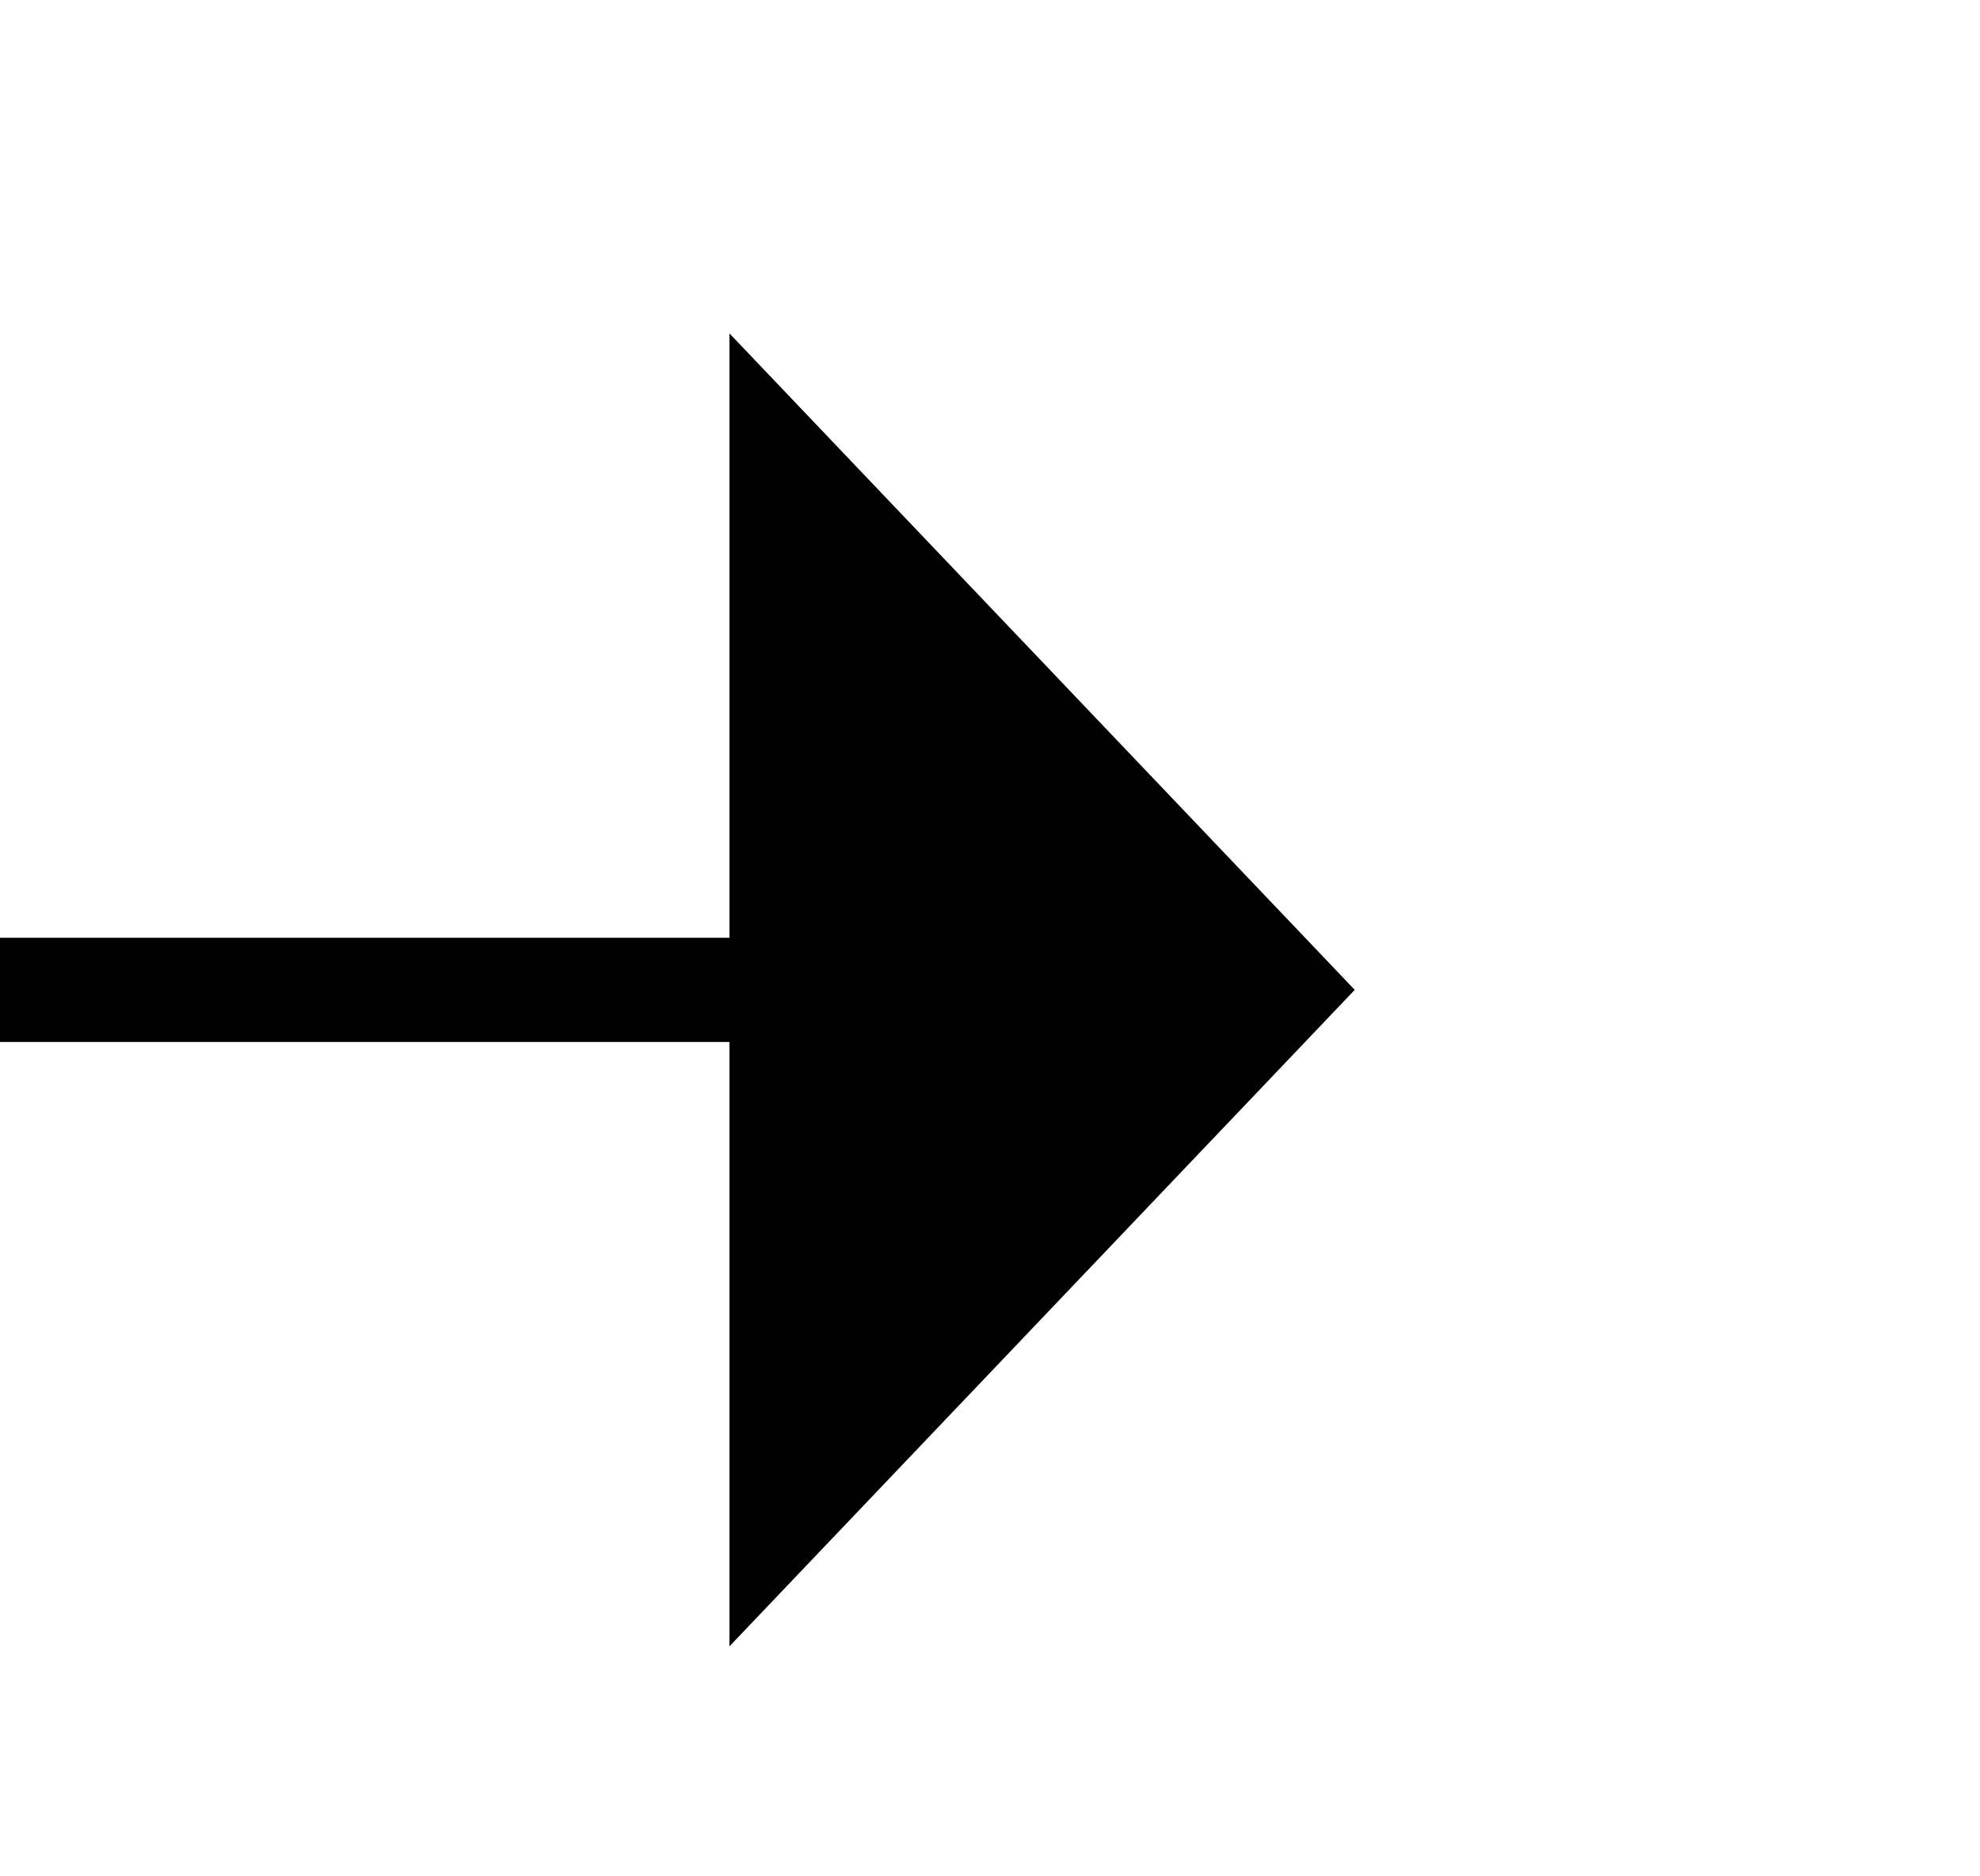
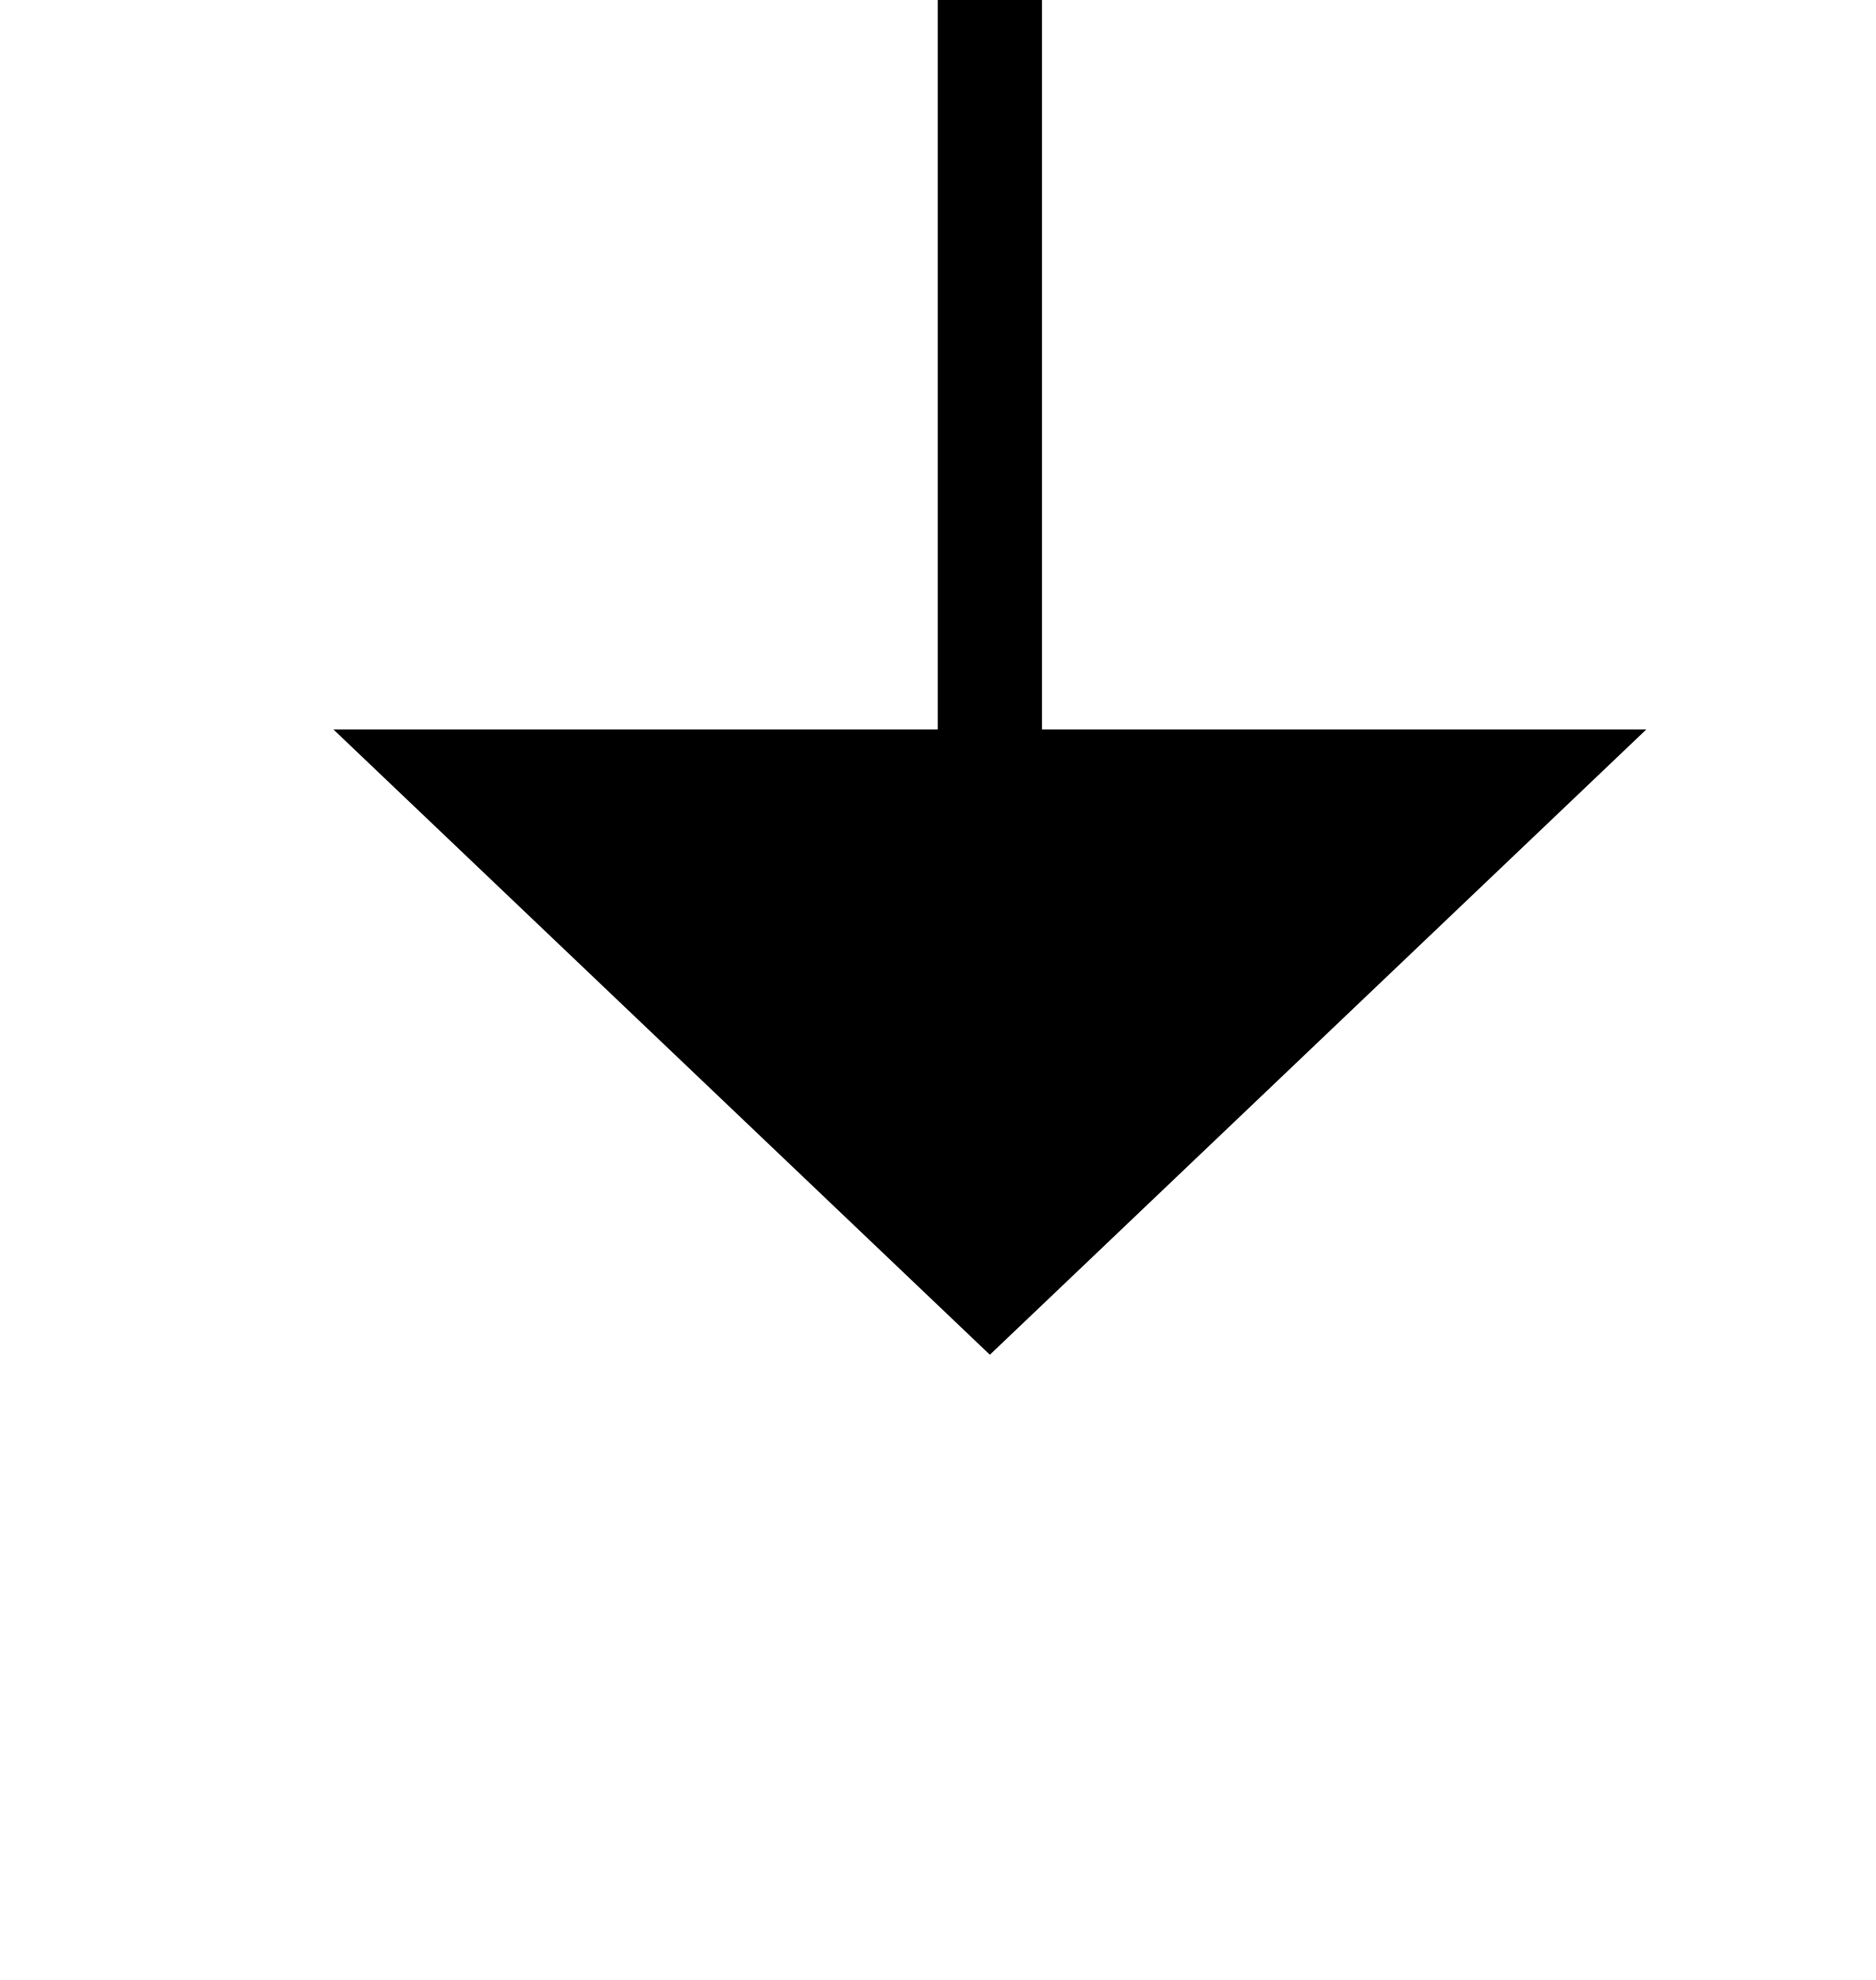
- <svg xmlns="http://www.w3.org/2000/svg" version="1.1" width="19px" height="18px" preserveAspectRatio="xMinYMid meet" viewBox="341 386  19 16">
-   <path d="M 272 394.5  L 349 394.5  " stroke-width="1" stroke="#000000" fill="none" />
-   <path d="M 348 400.8  L 354 394.5  L 348 388.2  L 348 400.8  Z " fill-rule="nonzero" fill="#000000" stroke="none" />
+ <svg xmlns="http://www.w3.org/2000/svg" version="1.1" width="18px" height="19px" preserveAspectRatio="xMidYMin meet" viewBox="191 458  16 19">
+   <path d="M 199.5 418  L 199.5 466  " stroke-width="1" stroke="#000000" fill="none" />
+   <path d="M 193.2 465  L 199.5 471  L 205.8 465  L 193.2 465  Z " fill-rule="nonzero" fill="#000000" stroke="none" />
</svg>
